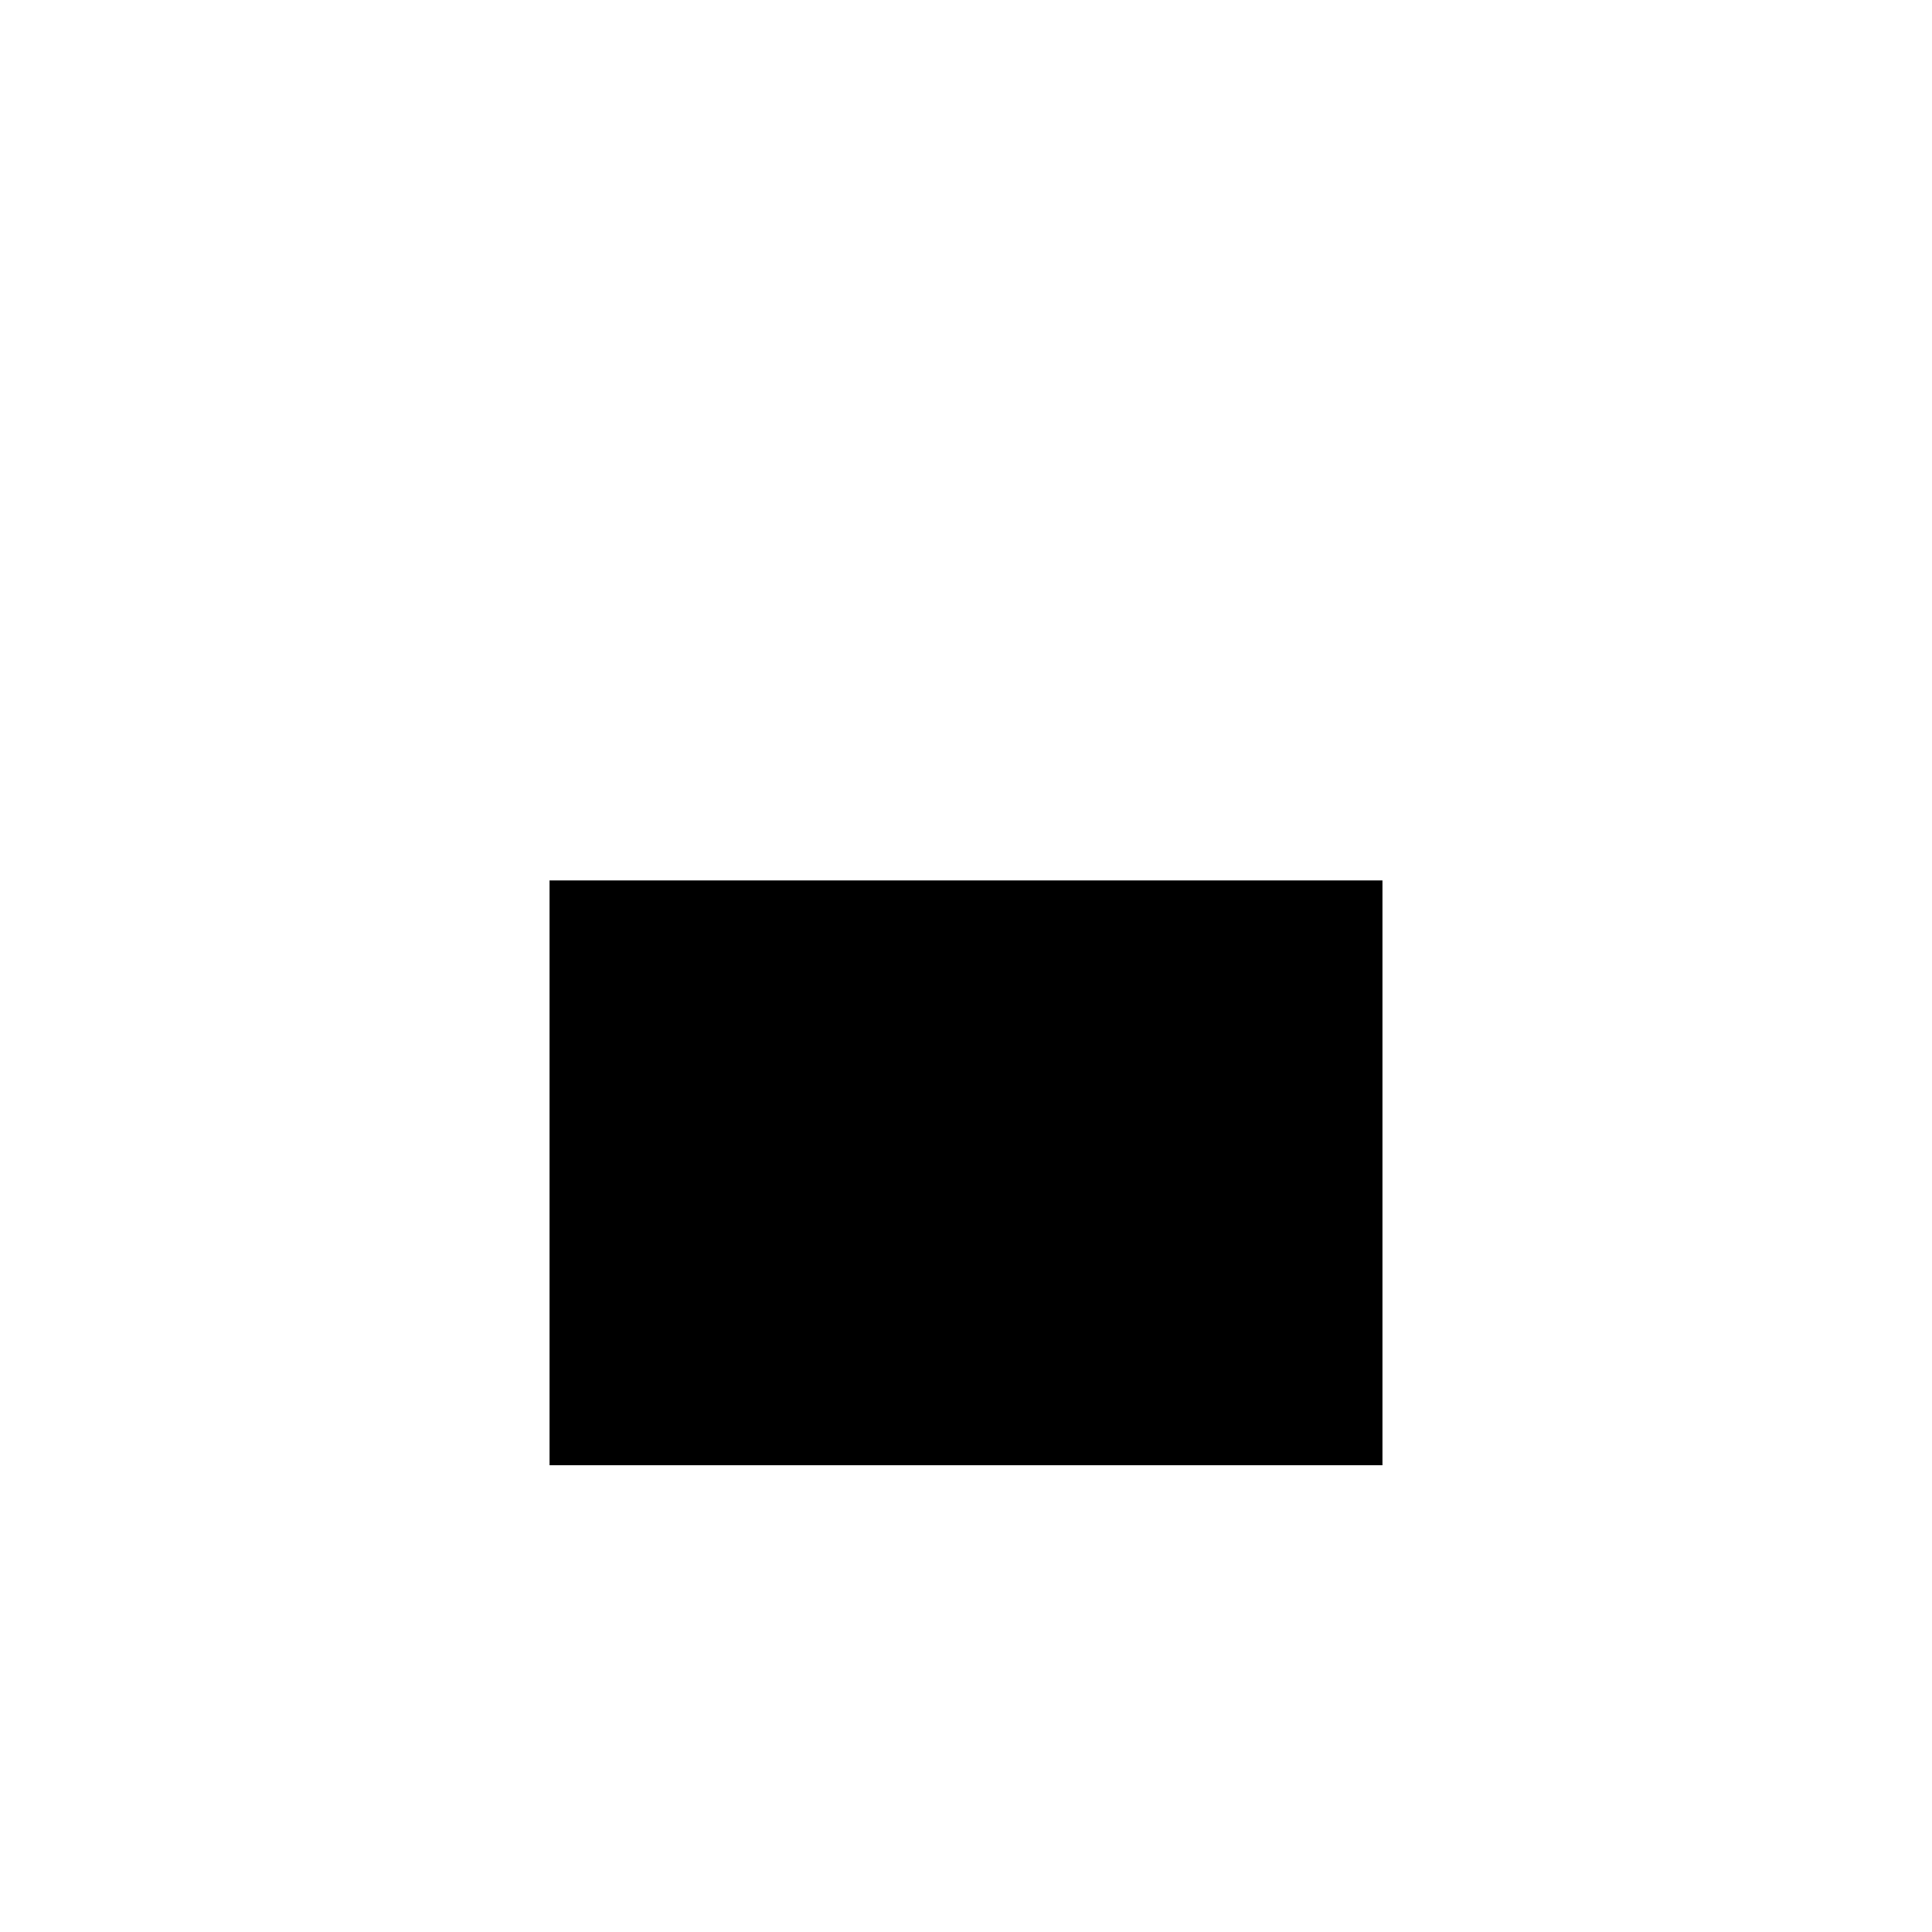
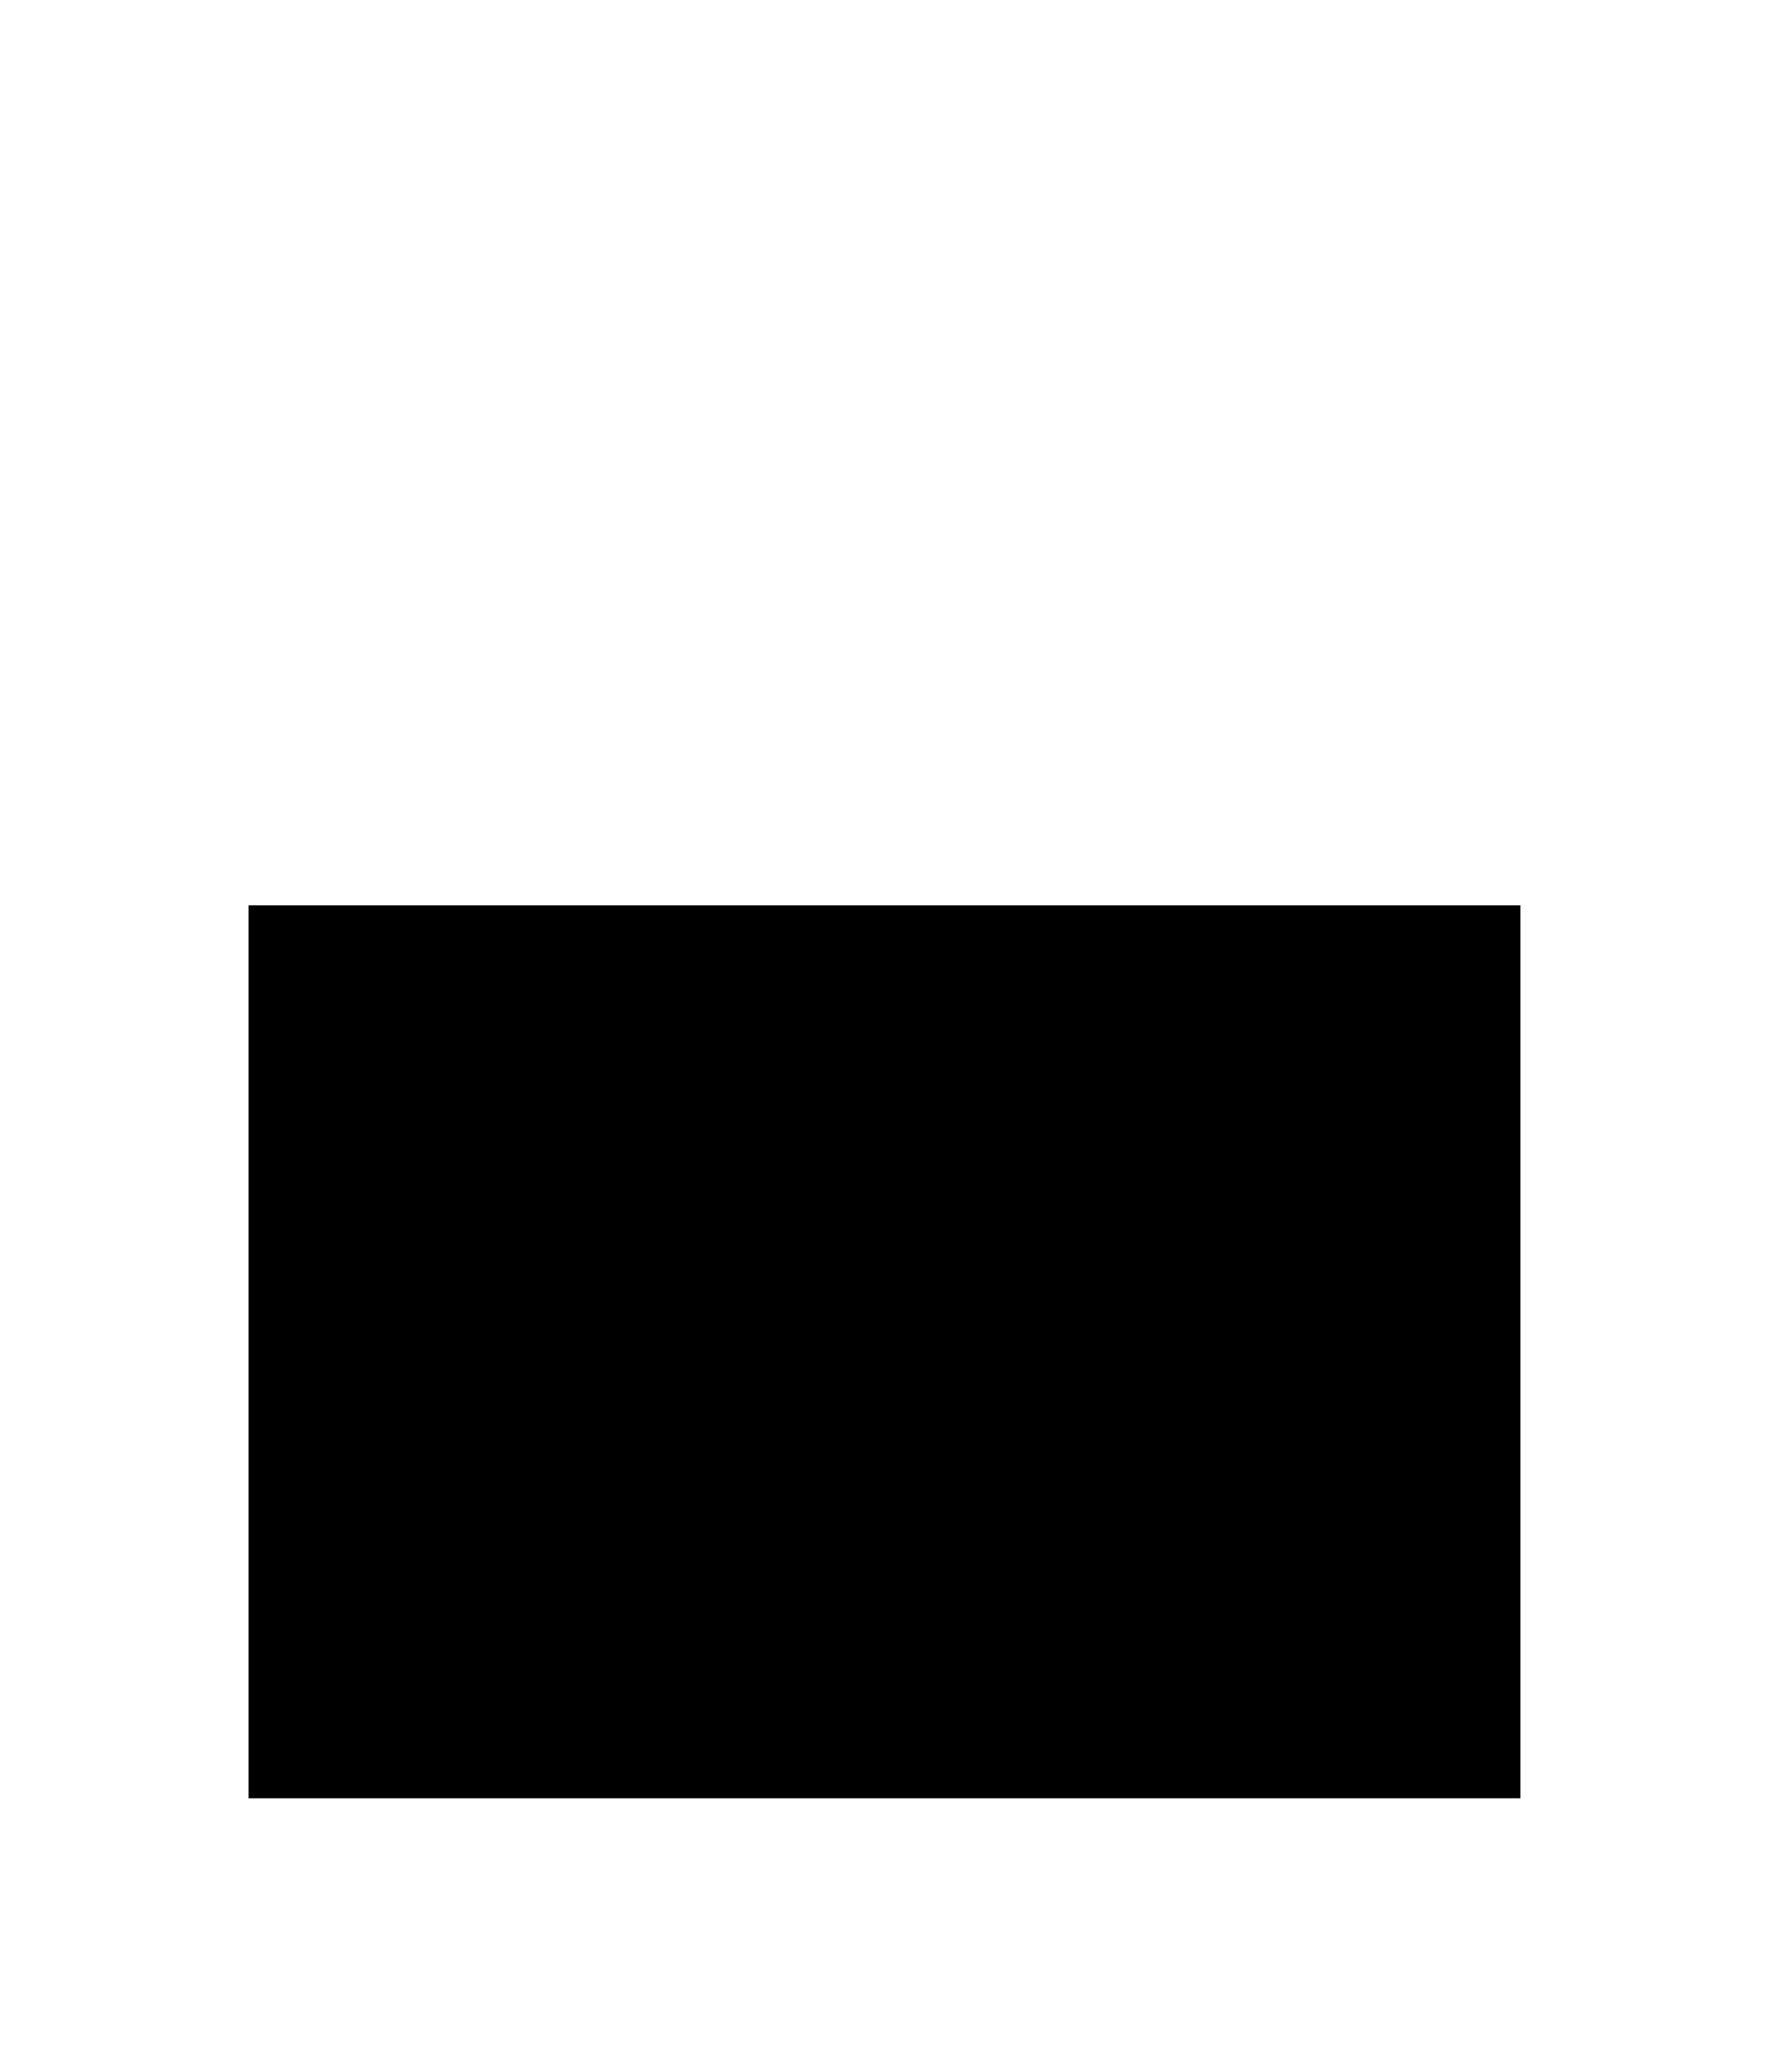
- <svg xmlns="http://www.w3.org/2000/svg" width="100%" height="100%" version="1.1" style="stroke-linecap: round; stroke-linejoin: round;" viewBox="-475.261 -118.809 218.898 218.898">
-   <rect id="R-0c-198f88" width="218.898" height="218.898" style="stroke: rgb(255, 255, 255); stroke-opacity: 1; stroke-width: 0; fill: rgb(35, 35, 35); fill-opacity: 0;" transform="matrix(1,0,0,1,-475.2611,-118.8091)" />
+ <svg xmlns="http://www.w3.org/2000/svg" width="100%" height="100%" version="1.1" style="stroke-linecap: round; stroke-linejoin: round;" viewBox="-431.434 -86.238 131.244 153.756">
  <g id="G-8c-db53ec" transform="matrix(1,0,0,1,-0.2182617,-4.406338)">
    <rect id="R-bf-237adb" width="109.37" height="81.26" style="stroke: rgb(255, 255, 255); stroke-opacity: 1; stroke-width: 15; fill: rgb(0, 0, 0); fill-opacity: 1;" transform="matrix(1,0,0,1,-420.2787,-22.14858)" />
    <path id="P-d4-2ac729" d="M-410.021 -36.249Q-410.021 -82.75 -374.516 -82.75Q-338.759 -82.75 -338.255 -36.421 " style="stroke: rgb(255, 255, 255); stroke-opacity: 1; stroke-width: 15; fill: rgb(0, 0, 0); fill-opacity: 0;" transform="matrix(1,3.469446951953614e-17,-3.469446951953614e-17,1,8.265213,13.73107)" />
  </g>
</svg>
